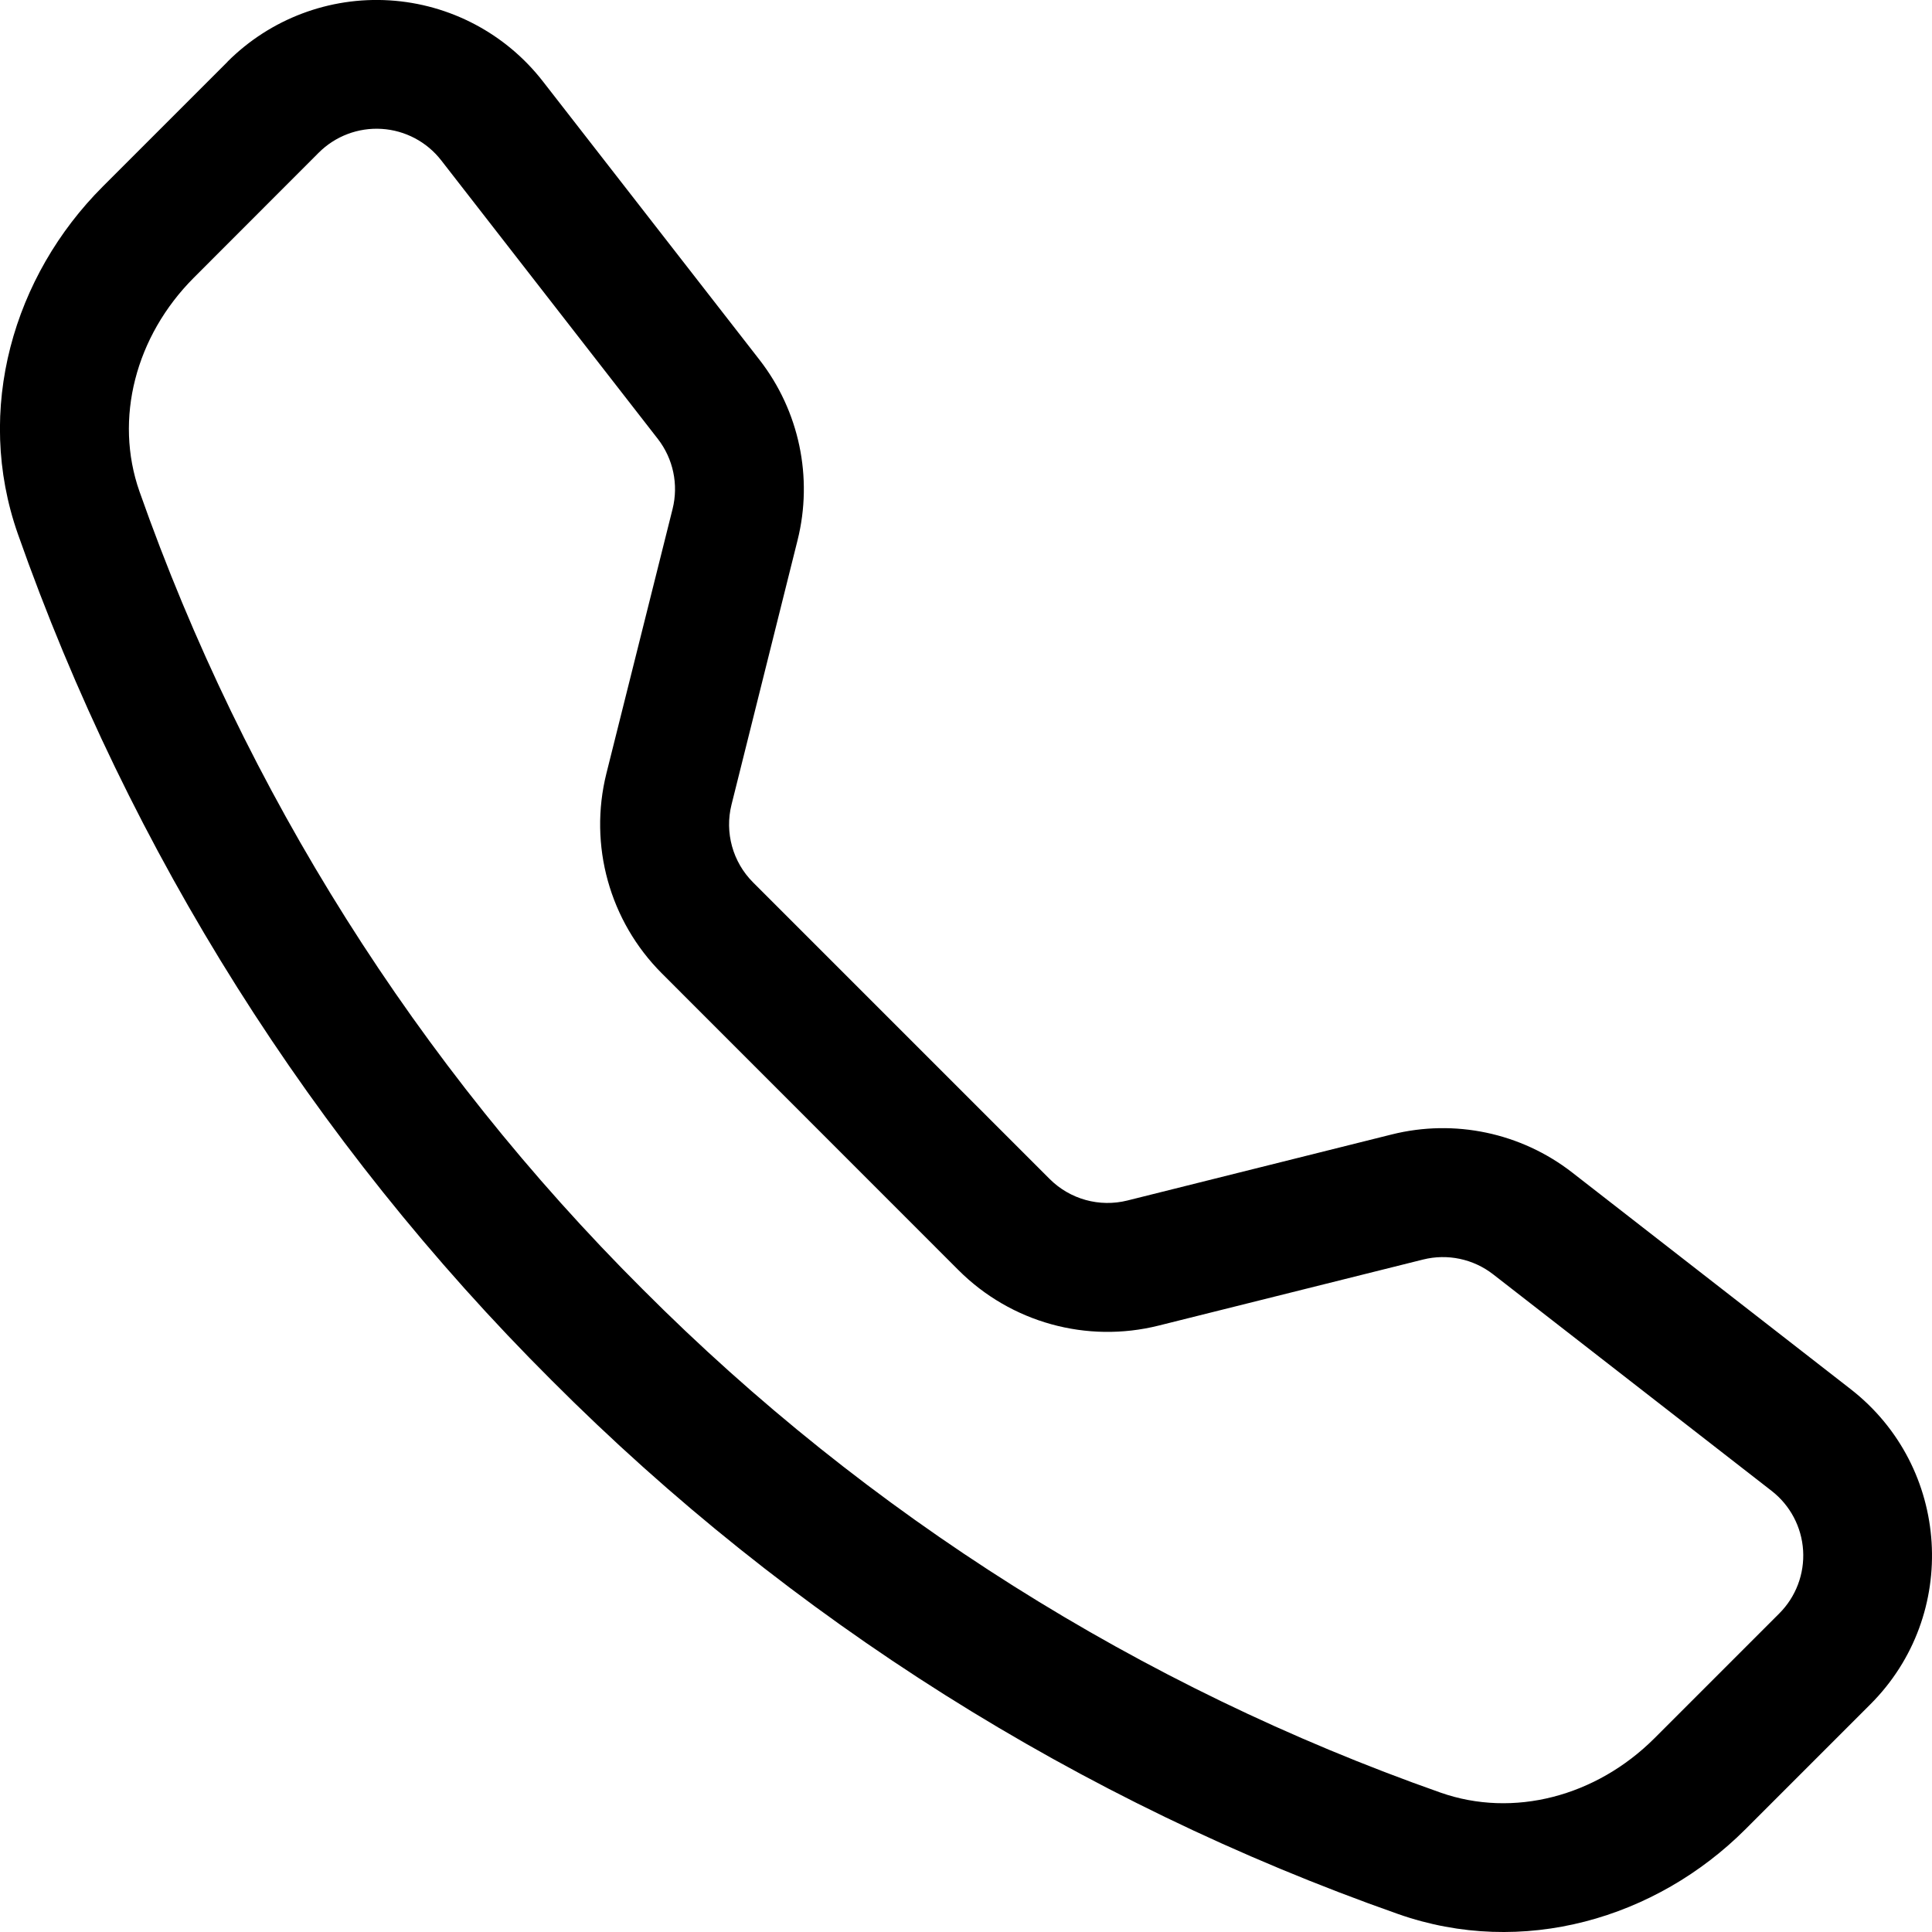
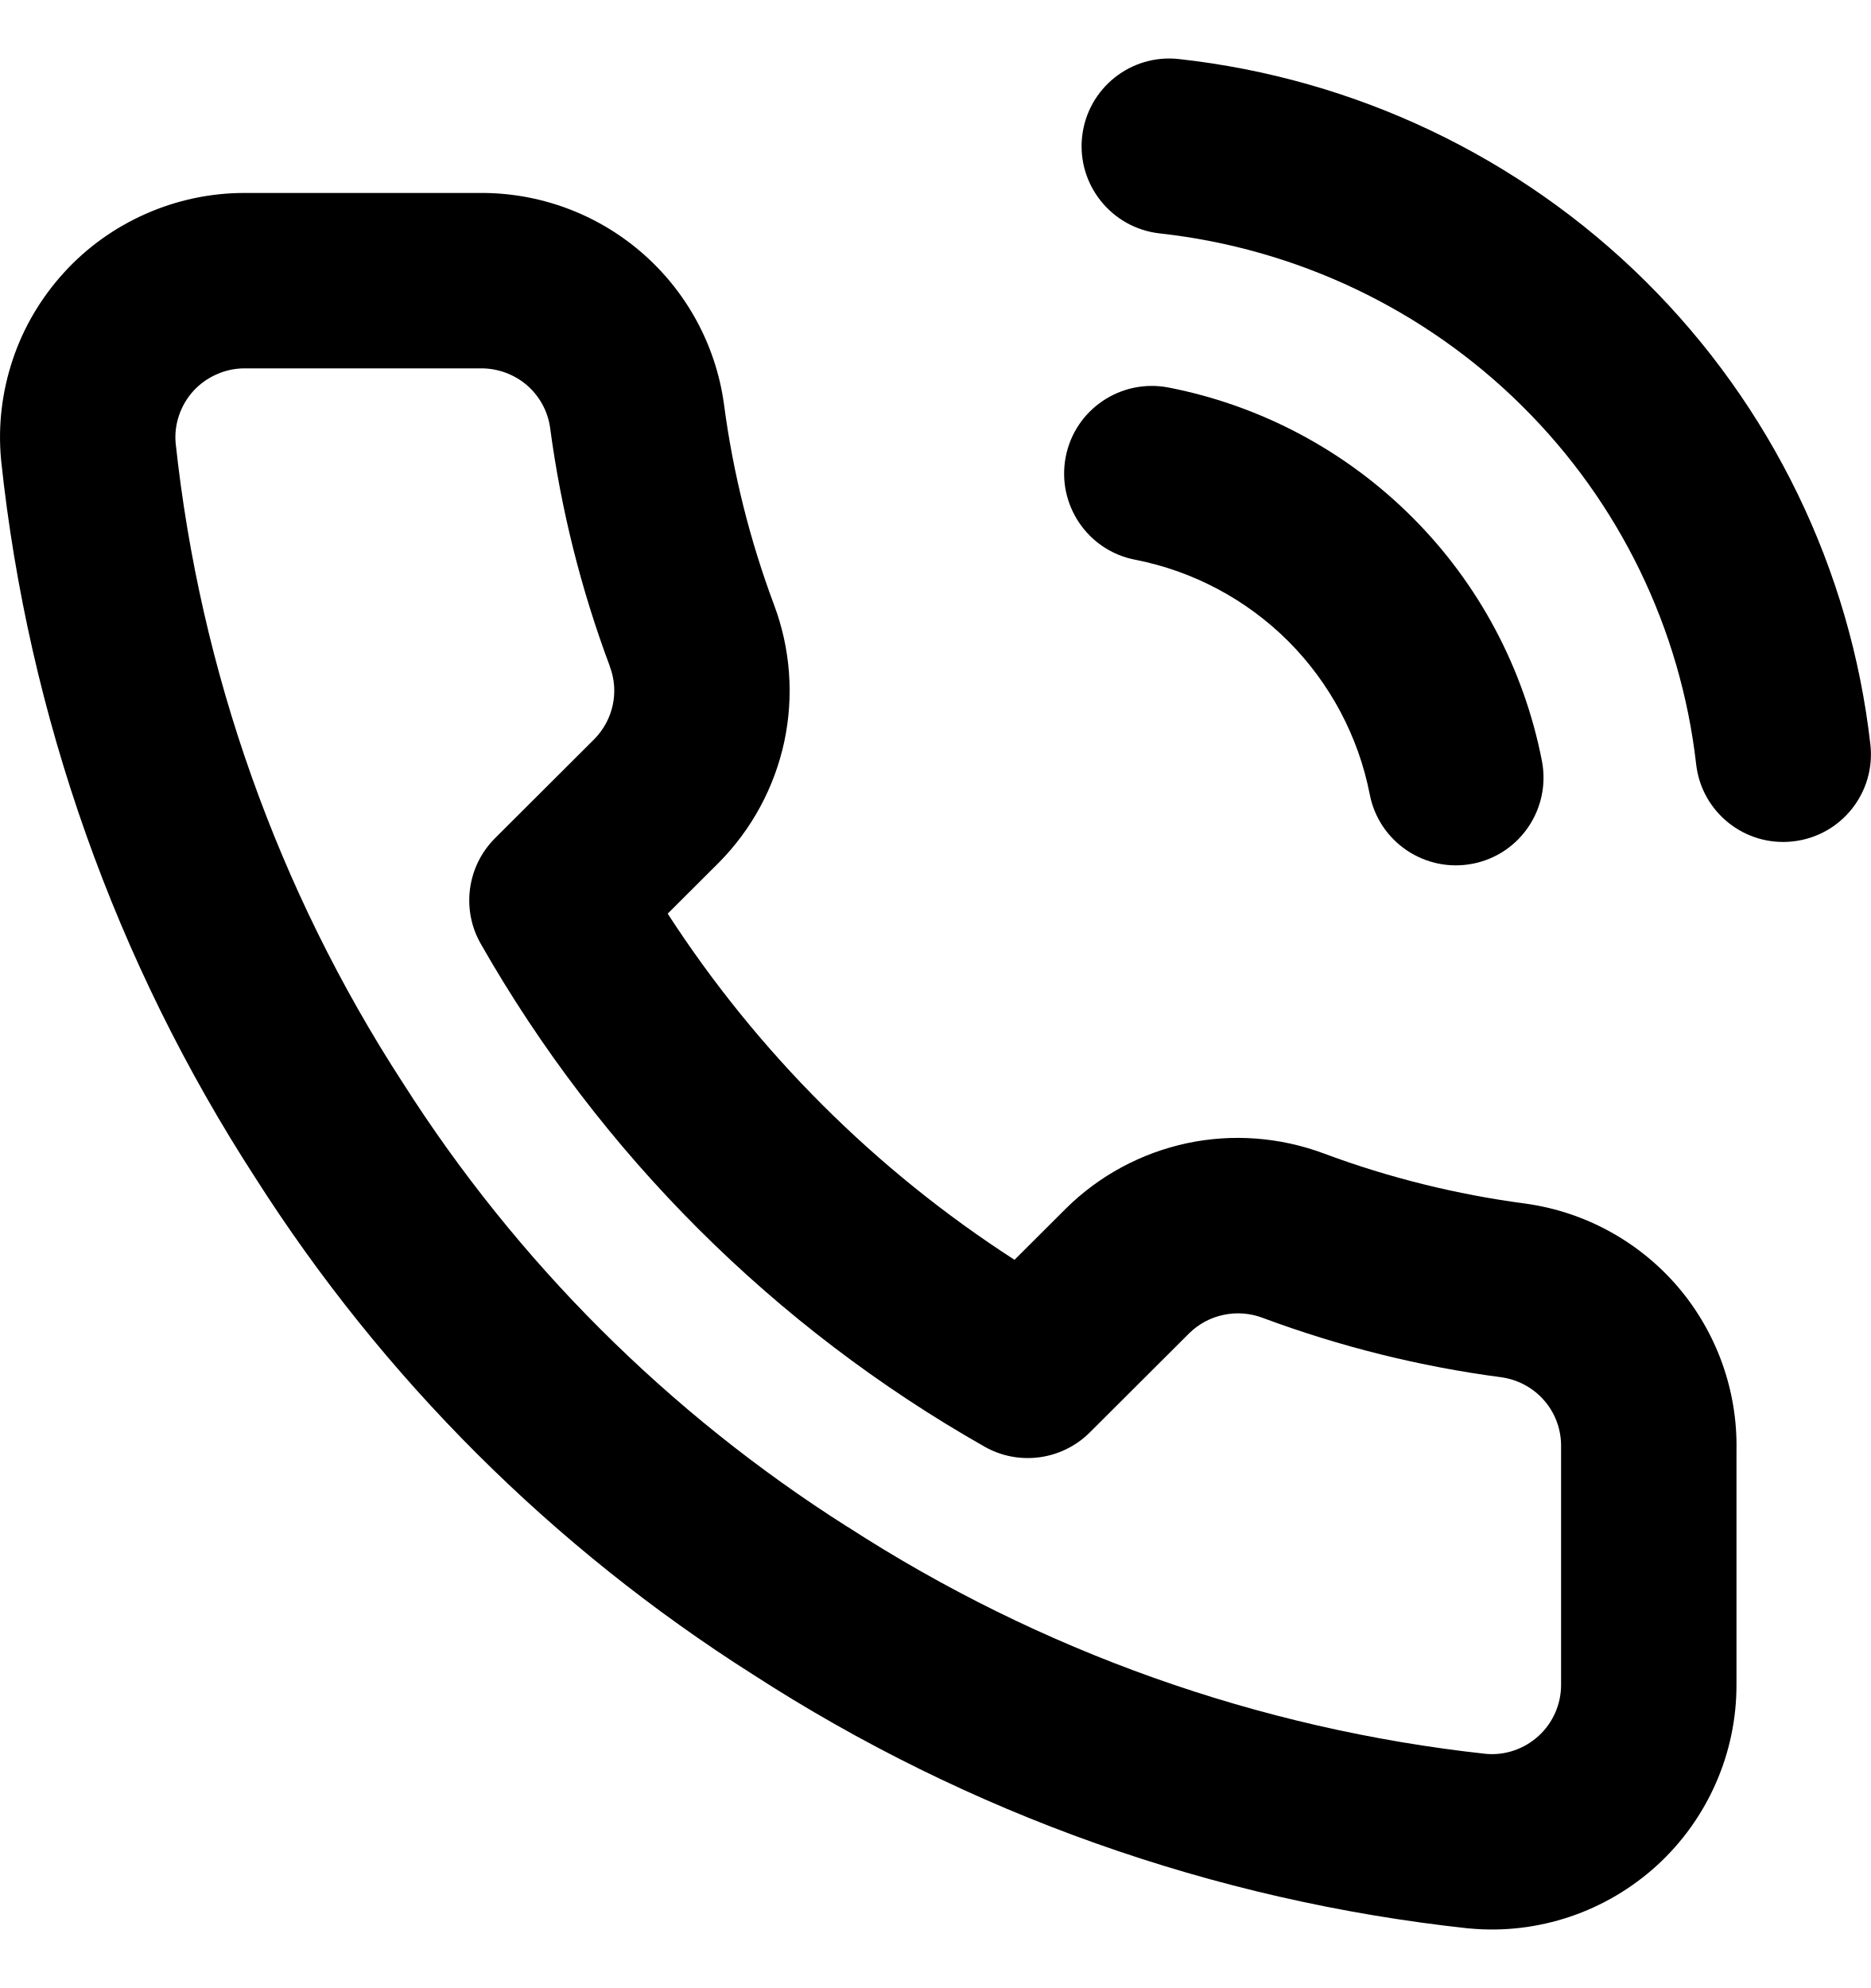
- <svg xmlns="http://www.w3.org/2000/svg" viewBox="0 0 16 16">
-   <path d="M3.654 1.328a.678.678 0 0 0-1.015-.063L1.605 2.3c-.483.484-.661 1.169-.45 1.77a17.568 17.568 0 0 0 4.168 6.608 17.569 17.569 0 0 0 6.608 4.168c.601.211 1.286.033 1.77-.45l1.034-1.034a.678.678 0 0 0-.063-1.015l-2.307-1.794a.678.678 0 0 0-.58-.122l-2.19.547a1.745 1.745 0 0 1-1.657-.459L5.482 8.062a1.745 1.745 0 0 1-.46-1.657l.548-2.19a.678.678 0 0 0-.122-.58L3.654 1.328zM1.884.511a1.745 1.745 0 0 1 2.612.163L6.29 2.98c.329.423.445.974.315 1.494l-.547 2.19a.678.678 0 0 0 .178.643l2.457 2.457a.678.678 0 0 0 .644.178l2.189-.547a1.745 1.745 0 0 1 1.494.315l2.306 1.794c.829.645.905 1.87.163 2.611l-1.034 1.034c-.74.74-1.846 1.065-2.877.702a18.634 18.634 0 0 1-7.01-4.42 18.634 18.634 0 0 1-4.42-7.009c-.362-1.03-.037-2.137.703-2.877L1.885.511z" fill="currentColor" />
+ <svg xmlns="http://www.w3.org/2000/svg" width="16" height="17" viewBox="0 0 16 17" fill="none">
+   <path d="M9.254 1.168C9.3 0.756 9.67 0.459 10.082 0.505C11.59 0.671 12.997 1.34 14.072 2.405C15.146 3.47 15.825 4.866 15.995 6.366C16.042 6.777 15.746 7.149 15.334 7.195C14.923 7.242 14.551 6.946 14.505 6.534C14.373 5.376 13.849 4.296 13.016 3.471C12.183 2.645 11.09 2.125 9.918 1.996C9.506 1.95 9.209 1.58 9.254 1.168Z" fill="currentColor" />
+   <path fill-rule="evenodd" clip-rule="evenodd" d="M5.482 2.155C5.098 1.825 4.607 1.646 4.102 1.65L2.09 1.65C1.8 1.65 1.513 1.711 1.248 1.828C0.982 1.945 0.743 2.116 0.548 2.33C0.352 2.545 0.202 2.797 0.11 3.072C0.017 3.348 -0.018 3.639 0.009 3.928C0.009 3.932 0.009 3.936 0.01 3.94C0.242 6.127 0.988 8.228 2.185 10.074C3.274 11.784 4.726 13.233 6.439 14.319C8.28 15.51 10.375 16.254 12.555 16.49C12.56 16.491 12.564 16.491 12.569 16.491C12.859 16.518 13.151 16.483 13.427 16.39C13.703 16.297 13.956 16.147 14.171 15.951C14.386 15.754 14.557 15.515 14.674 15.248C14.791 14.982 14.851 14.694 14.85 14.403V12.403C14.86 11.894 14.683 11.399 14.354 11.01C14.021 10.619 13.557 10.364 13.05 10.293C13.049 10.292 13.047 10.292 13.046 10.292C13.045 10.292 13.044 10.292 13.043 10.292C12.455 10.214 11.877 10.071 11.322 9.864C10.947 9.724 10.541 9.693 10.15 9.776C9.759 9.86 9.4 10.053 9.116 10.334L9.113 10.337L8.676 10.773C7.488 10.007 6.477 8.998 5.71 7.813L6.145 7.379L6.148 7.376C6.429 7.092 6.623 6.733 6.707 6.342C6.79 5.952 6.76 5.545 6.619 5.171C6.412 4.617 6.268 4.041 6.191 3.454C6.191 3.452 6.19 3.449 6.19 3.447C6.119 2.945 5.867 2.485 5.482 2.155ZM4.505 3.293C4.396 3.2 4.256 3.149 4.112 3.15C4.11 3.15 4.107 3.15 4.105 3.15H2.092C2.009 3.15 1.928 3.167 1.853 3.201C1.777 3.234 1.71 3.282 1.654 3.343C1.599 3.403 1.557 3.475 1.531 3.552C1.505 3.628 1.495 3.708 1.502 3.788C1.711 5.739 2.376 7.613 3.445 9.26L3.448 9.264L3.449 9.266C4.42 10.791 5.716 12.085 7.245 13.055L7.247 13.056L7.251 13.058C8.894 14.121 10.763 14.786 12.709 14.998C12.79 15.005 12.871 14.995 12.947 14.969C13.026 14.942 13.097 14.9 13.158 14.844C13.219 14.789 13.267 14.721 13.3 14.646C13.333 14.571 13.35 14.49 13.35 14.408L13.35 14.405V12.395C13.35 12.389 13.35 12.383 13.35 12.376C13.353 12.232 13.304 12.091 13.21 11.981C13.117 11.871 12.986 11.799 12.843 11.778C12.144 11.686 11.458 11.515 10.797 11.269L10.795 11.268C10.689 11.229 10.574 11.22 10.463 11.244C10.352 11.267 10.251 11.322 10.171 11.4L10.169 11.402L9.32 12.249C9.081 12.487 8.713 12.537 8.42 12.371C6.622 11.351 5.133 9.865 4.111 8.07C3.944 7.777 3.994 7.407 4.233 7.168L5.084 6.319C5.162 6.239 5.217 6.138 5.24 6.029C5.264 5.919 5.255 5.804 5.215 5.699L5.215 5.697C4.968 5.038 4.797 4.353 4.704 3.655C4.684 3.515 4.613 3.386 4.505 3.293Z" fill="currentColor" />
+   <path d="M9.994 3.314C9.587 3.235 9.193 3.5 9.114 3.906C9.035 4.313 9.3 4.707 9.706 4.786C10.203 4.883 10.659 5.126 11.017 5.483C11.374 5.841 11.617 6.297 11.714 6.794C11.793 7.2 12.187 7.465 12.594 7.386C13 7.307 13.265 6.913 13.186 6.506C13.032 5.717 12.646 4.991 12.077 4.423C11.508 3.854 10.783 3.468 9.994 3.314Z" fill="currentColor" />
</svg>
